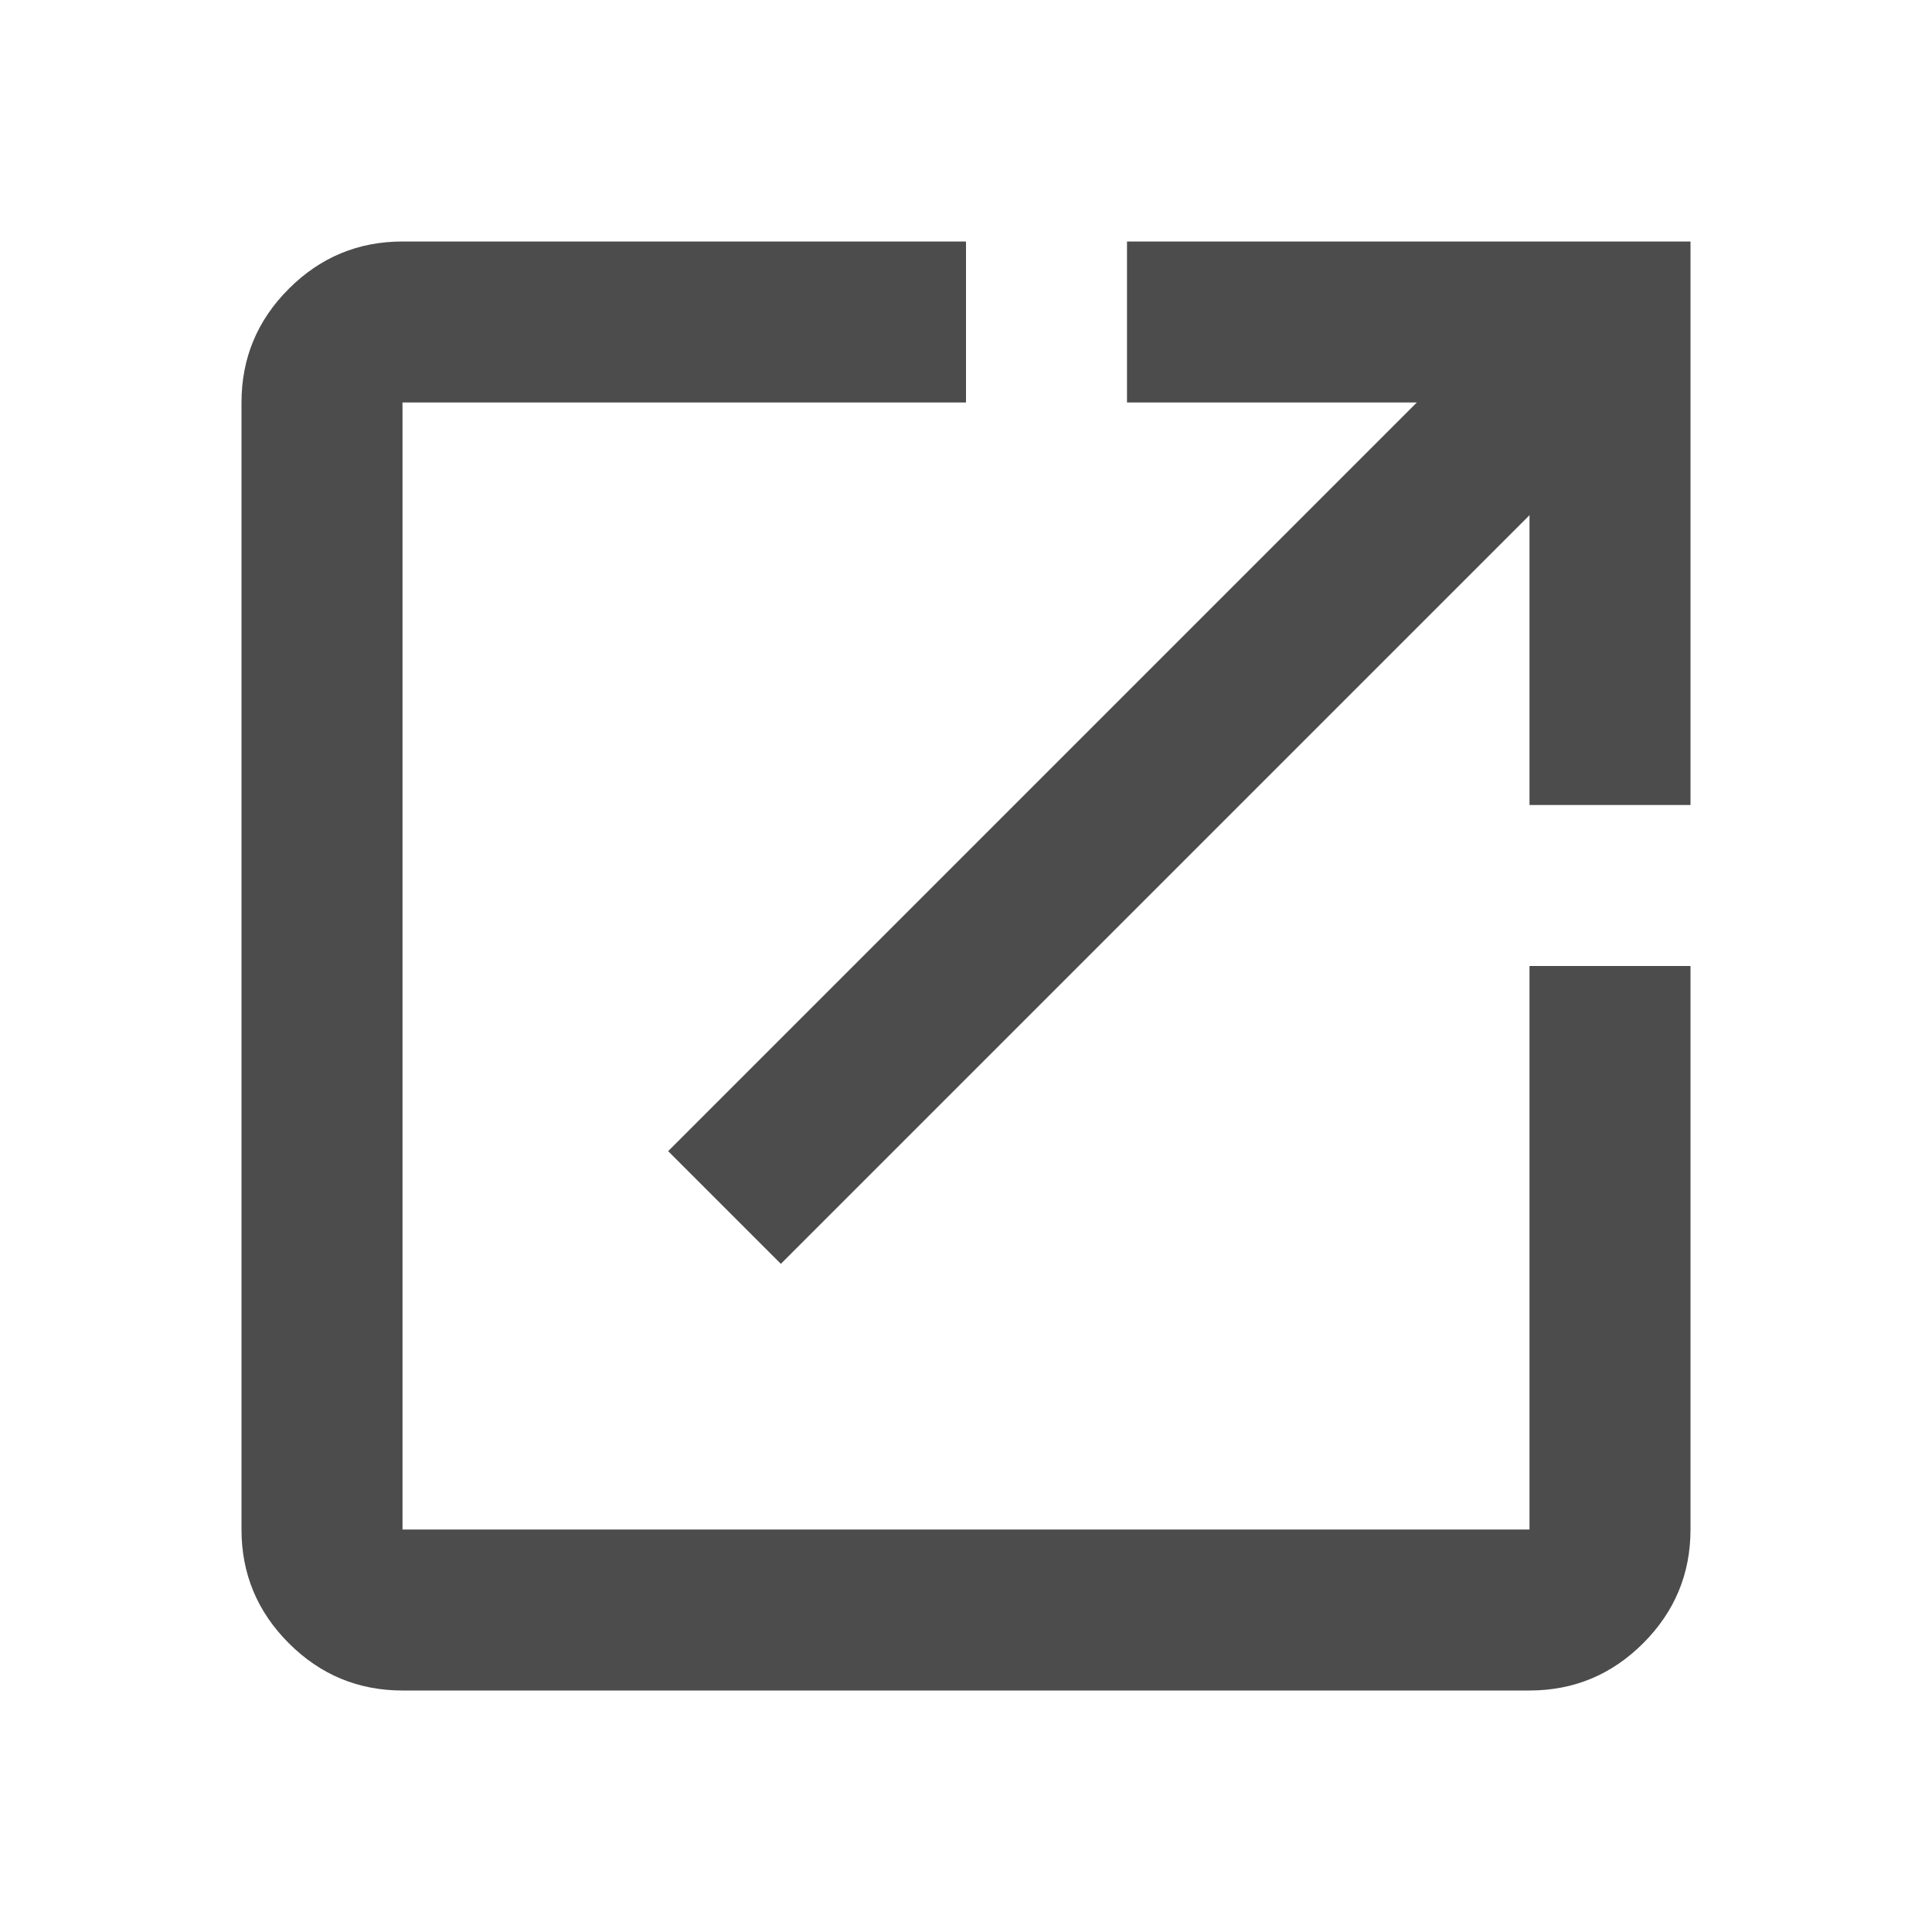
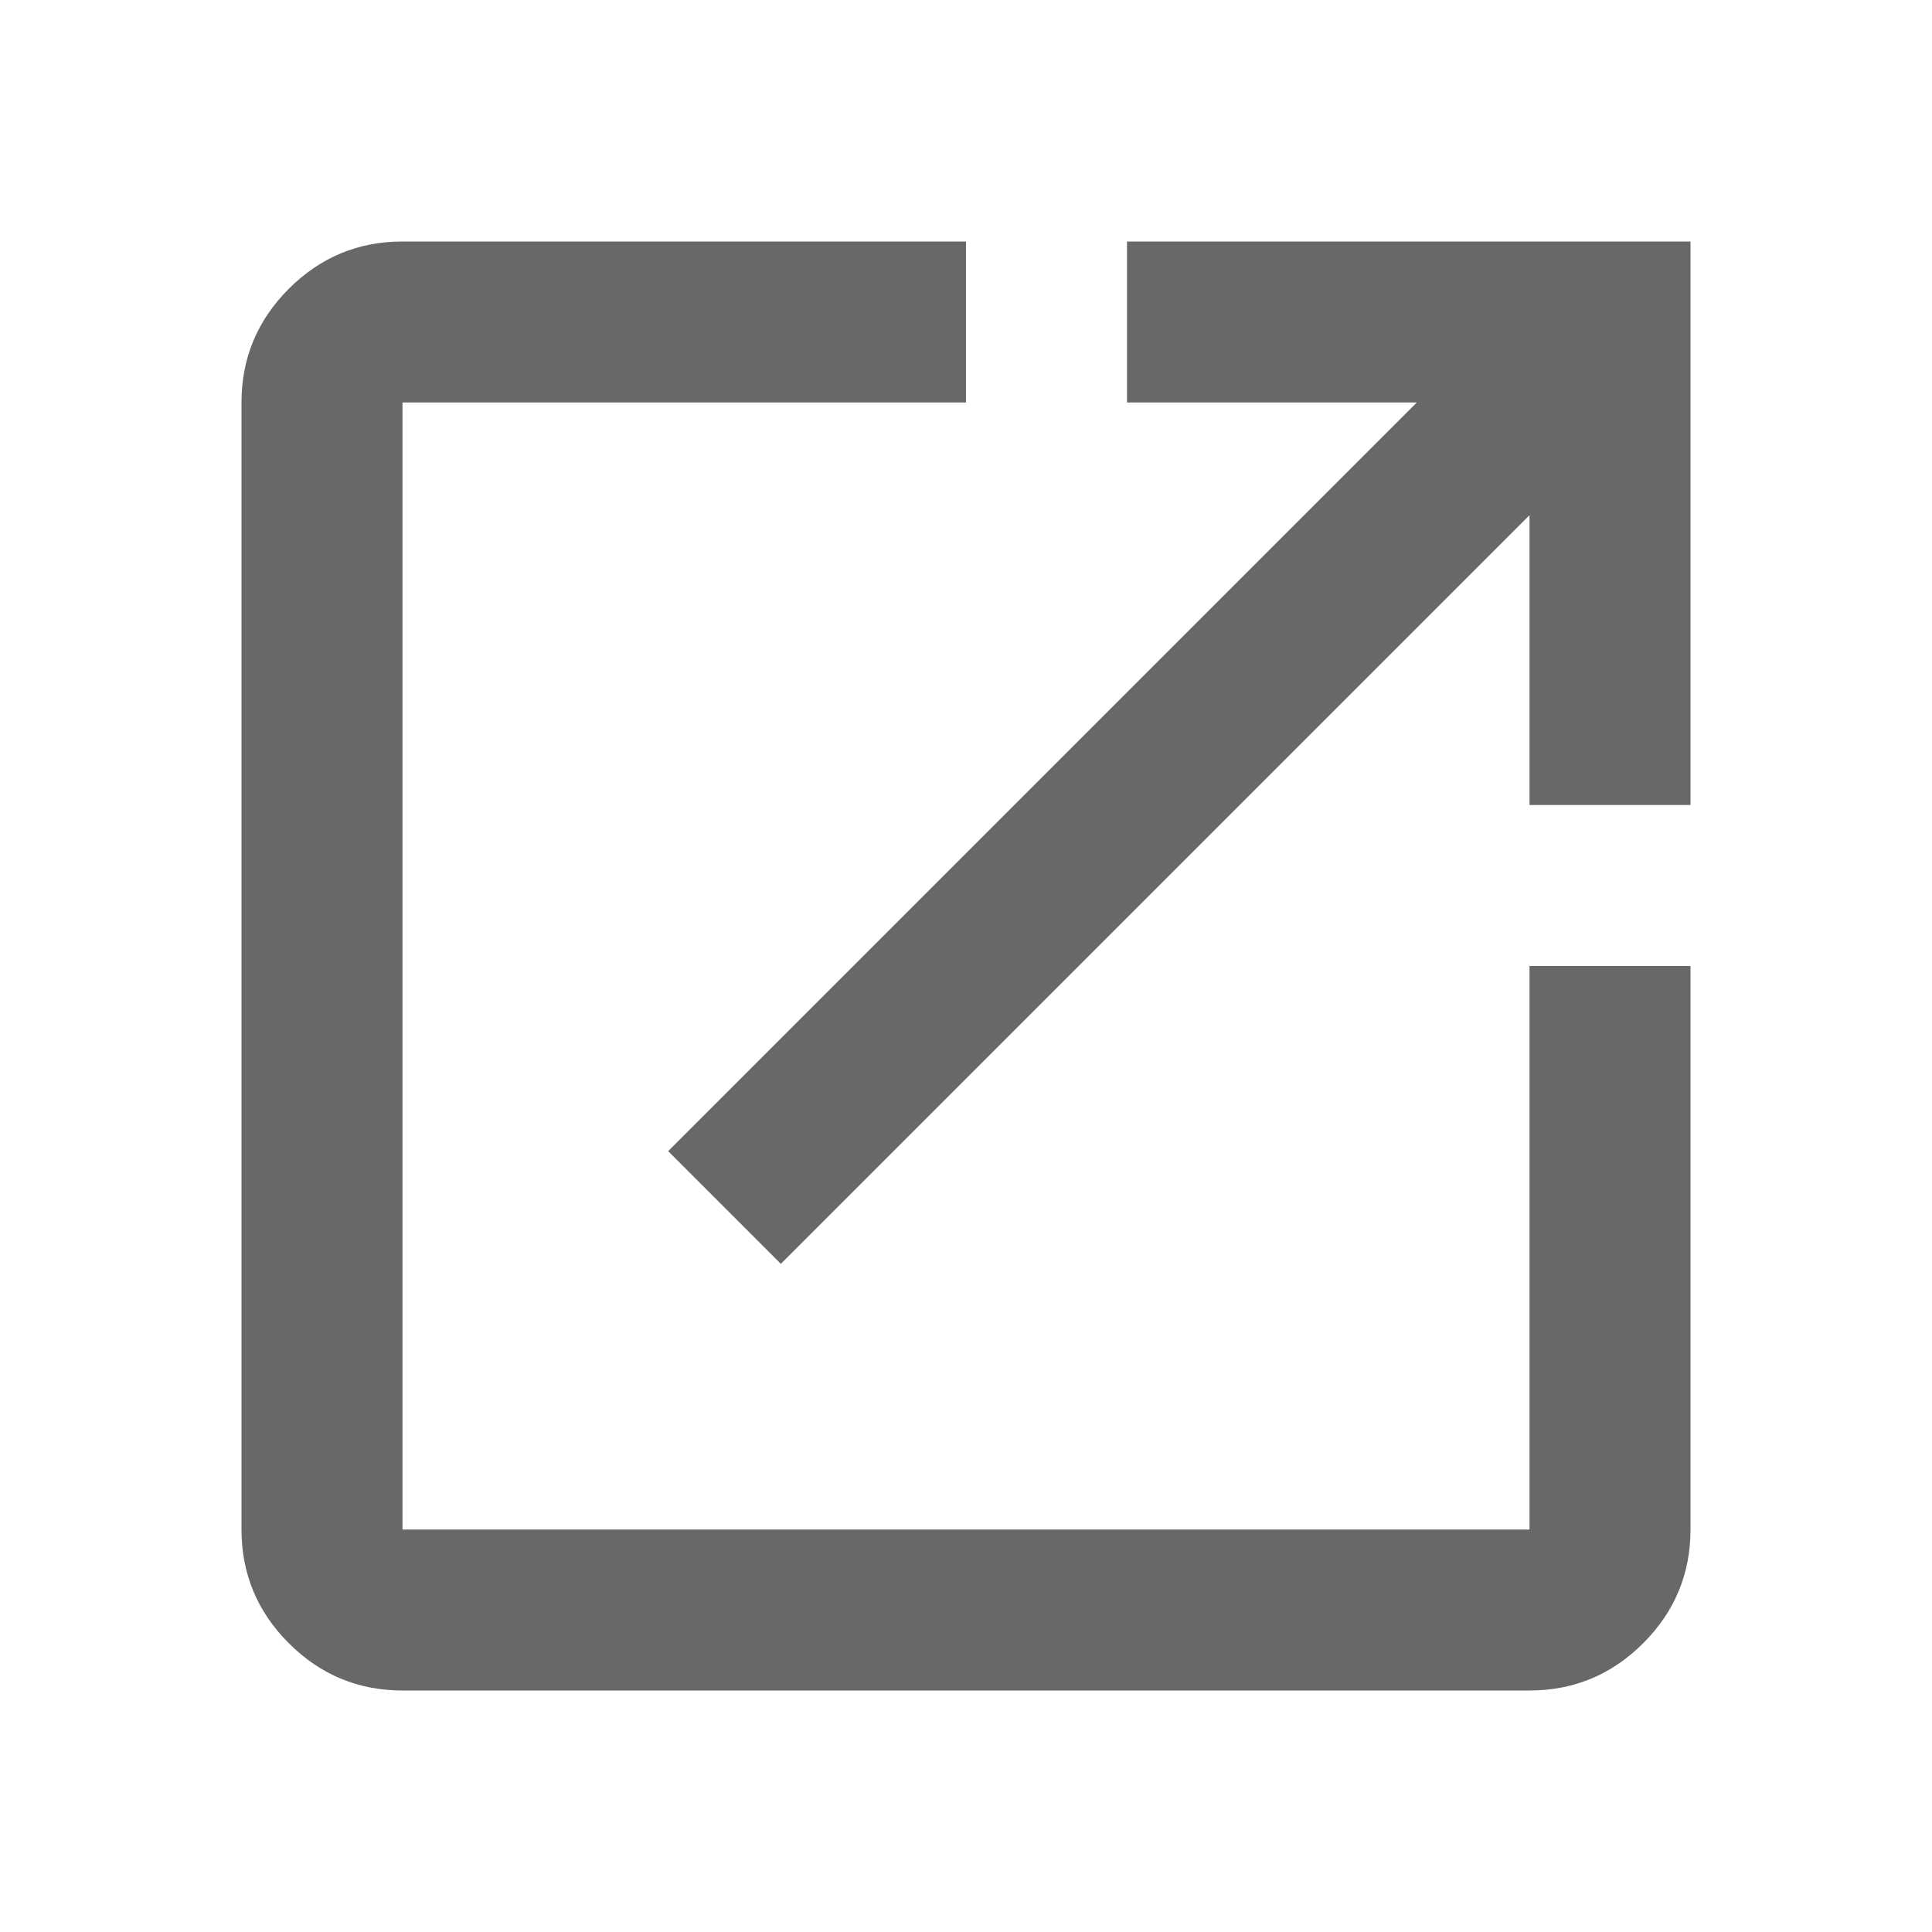
<svg xmlns="http://www.w3.org/2000/svg" height="24" viewBox="0 -960 960 960" width="24">
-   <path fill="#4c4c4c" d="M200-120q-33 0-56.5-23.5T120-200v-560q0-33 23.5-56.5T200-840h280v80H200v560h560v-280h80v280q0 33-23.5 56.5T760-120H200Zm188-212-56-56 372-372H560v-80h280v280h-80v-144L388-332Z" />
+   <path fill="#686868" d="M200-120q-33 0-56.5-23.5T120-200v-560q0-33 23.5-56.5T200-840h280v80H200v560h560v-280h80v280q0 33-23.5 56.5T760-120H200Zm188-212-56-56 372-372H560v-80h280v280h-80v-144L388-332Z" />
</svg>
